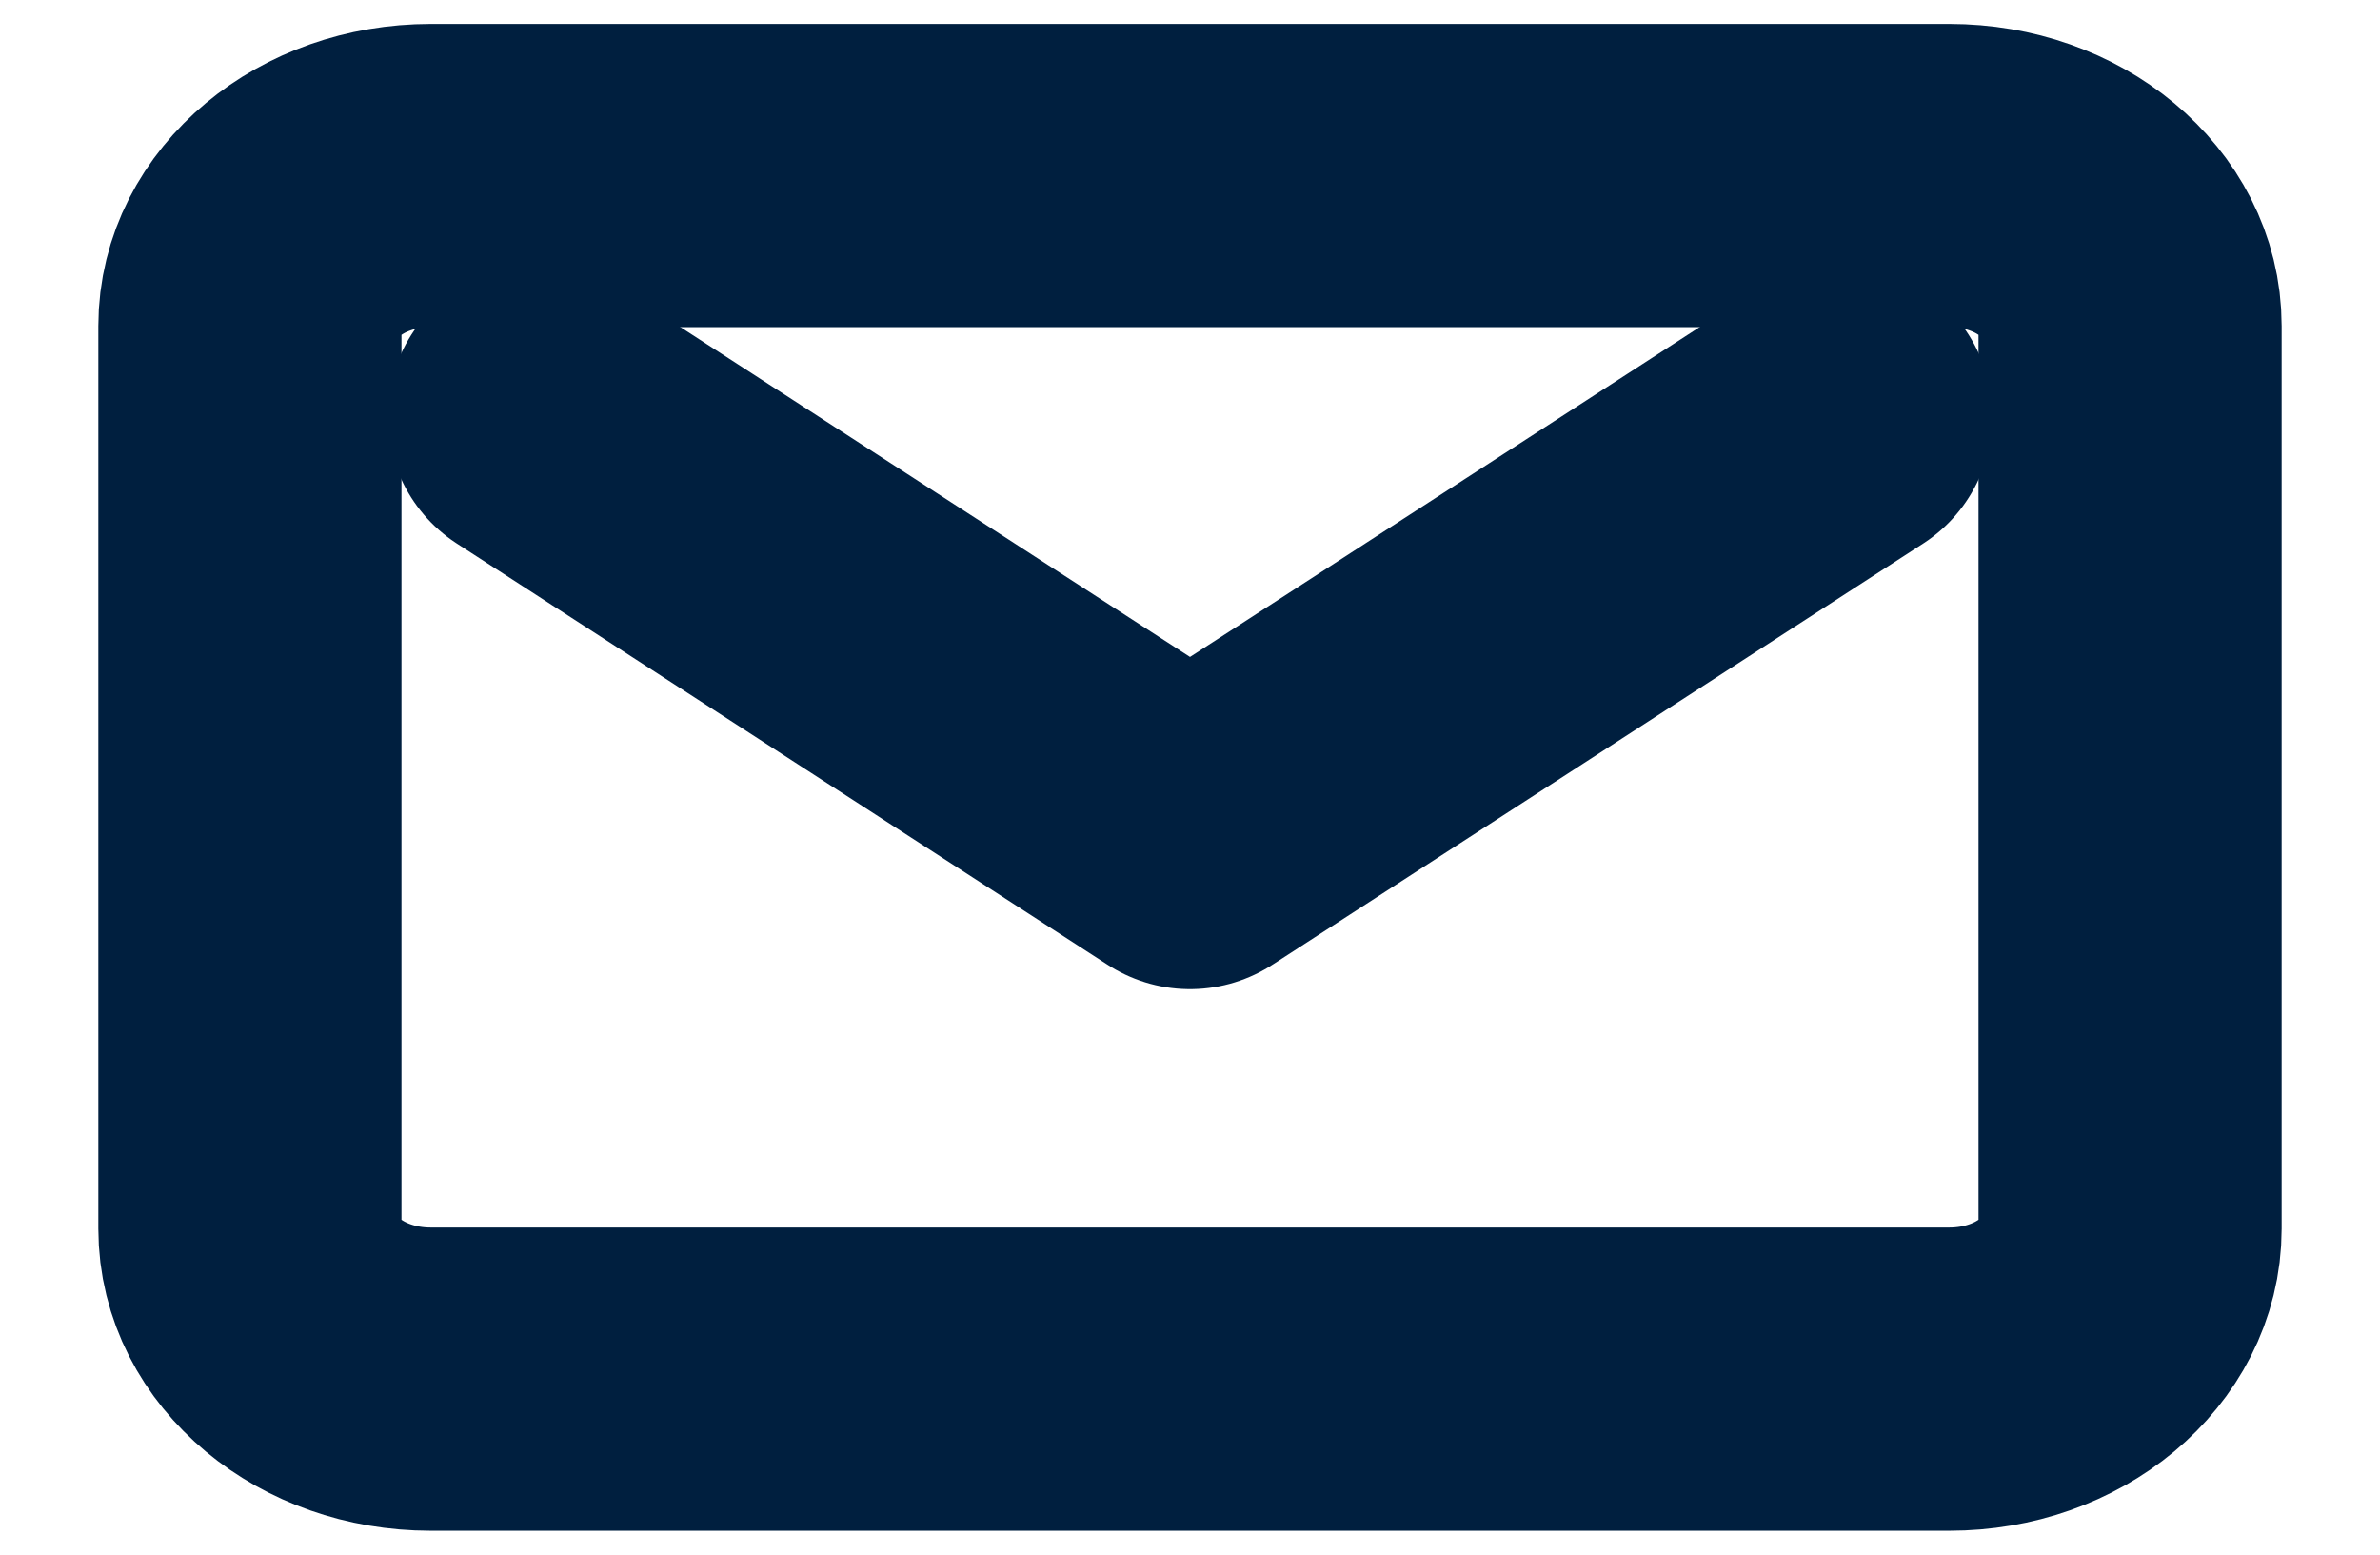
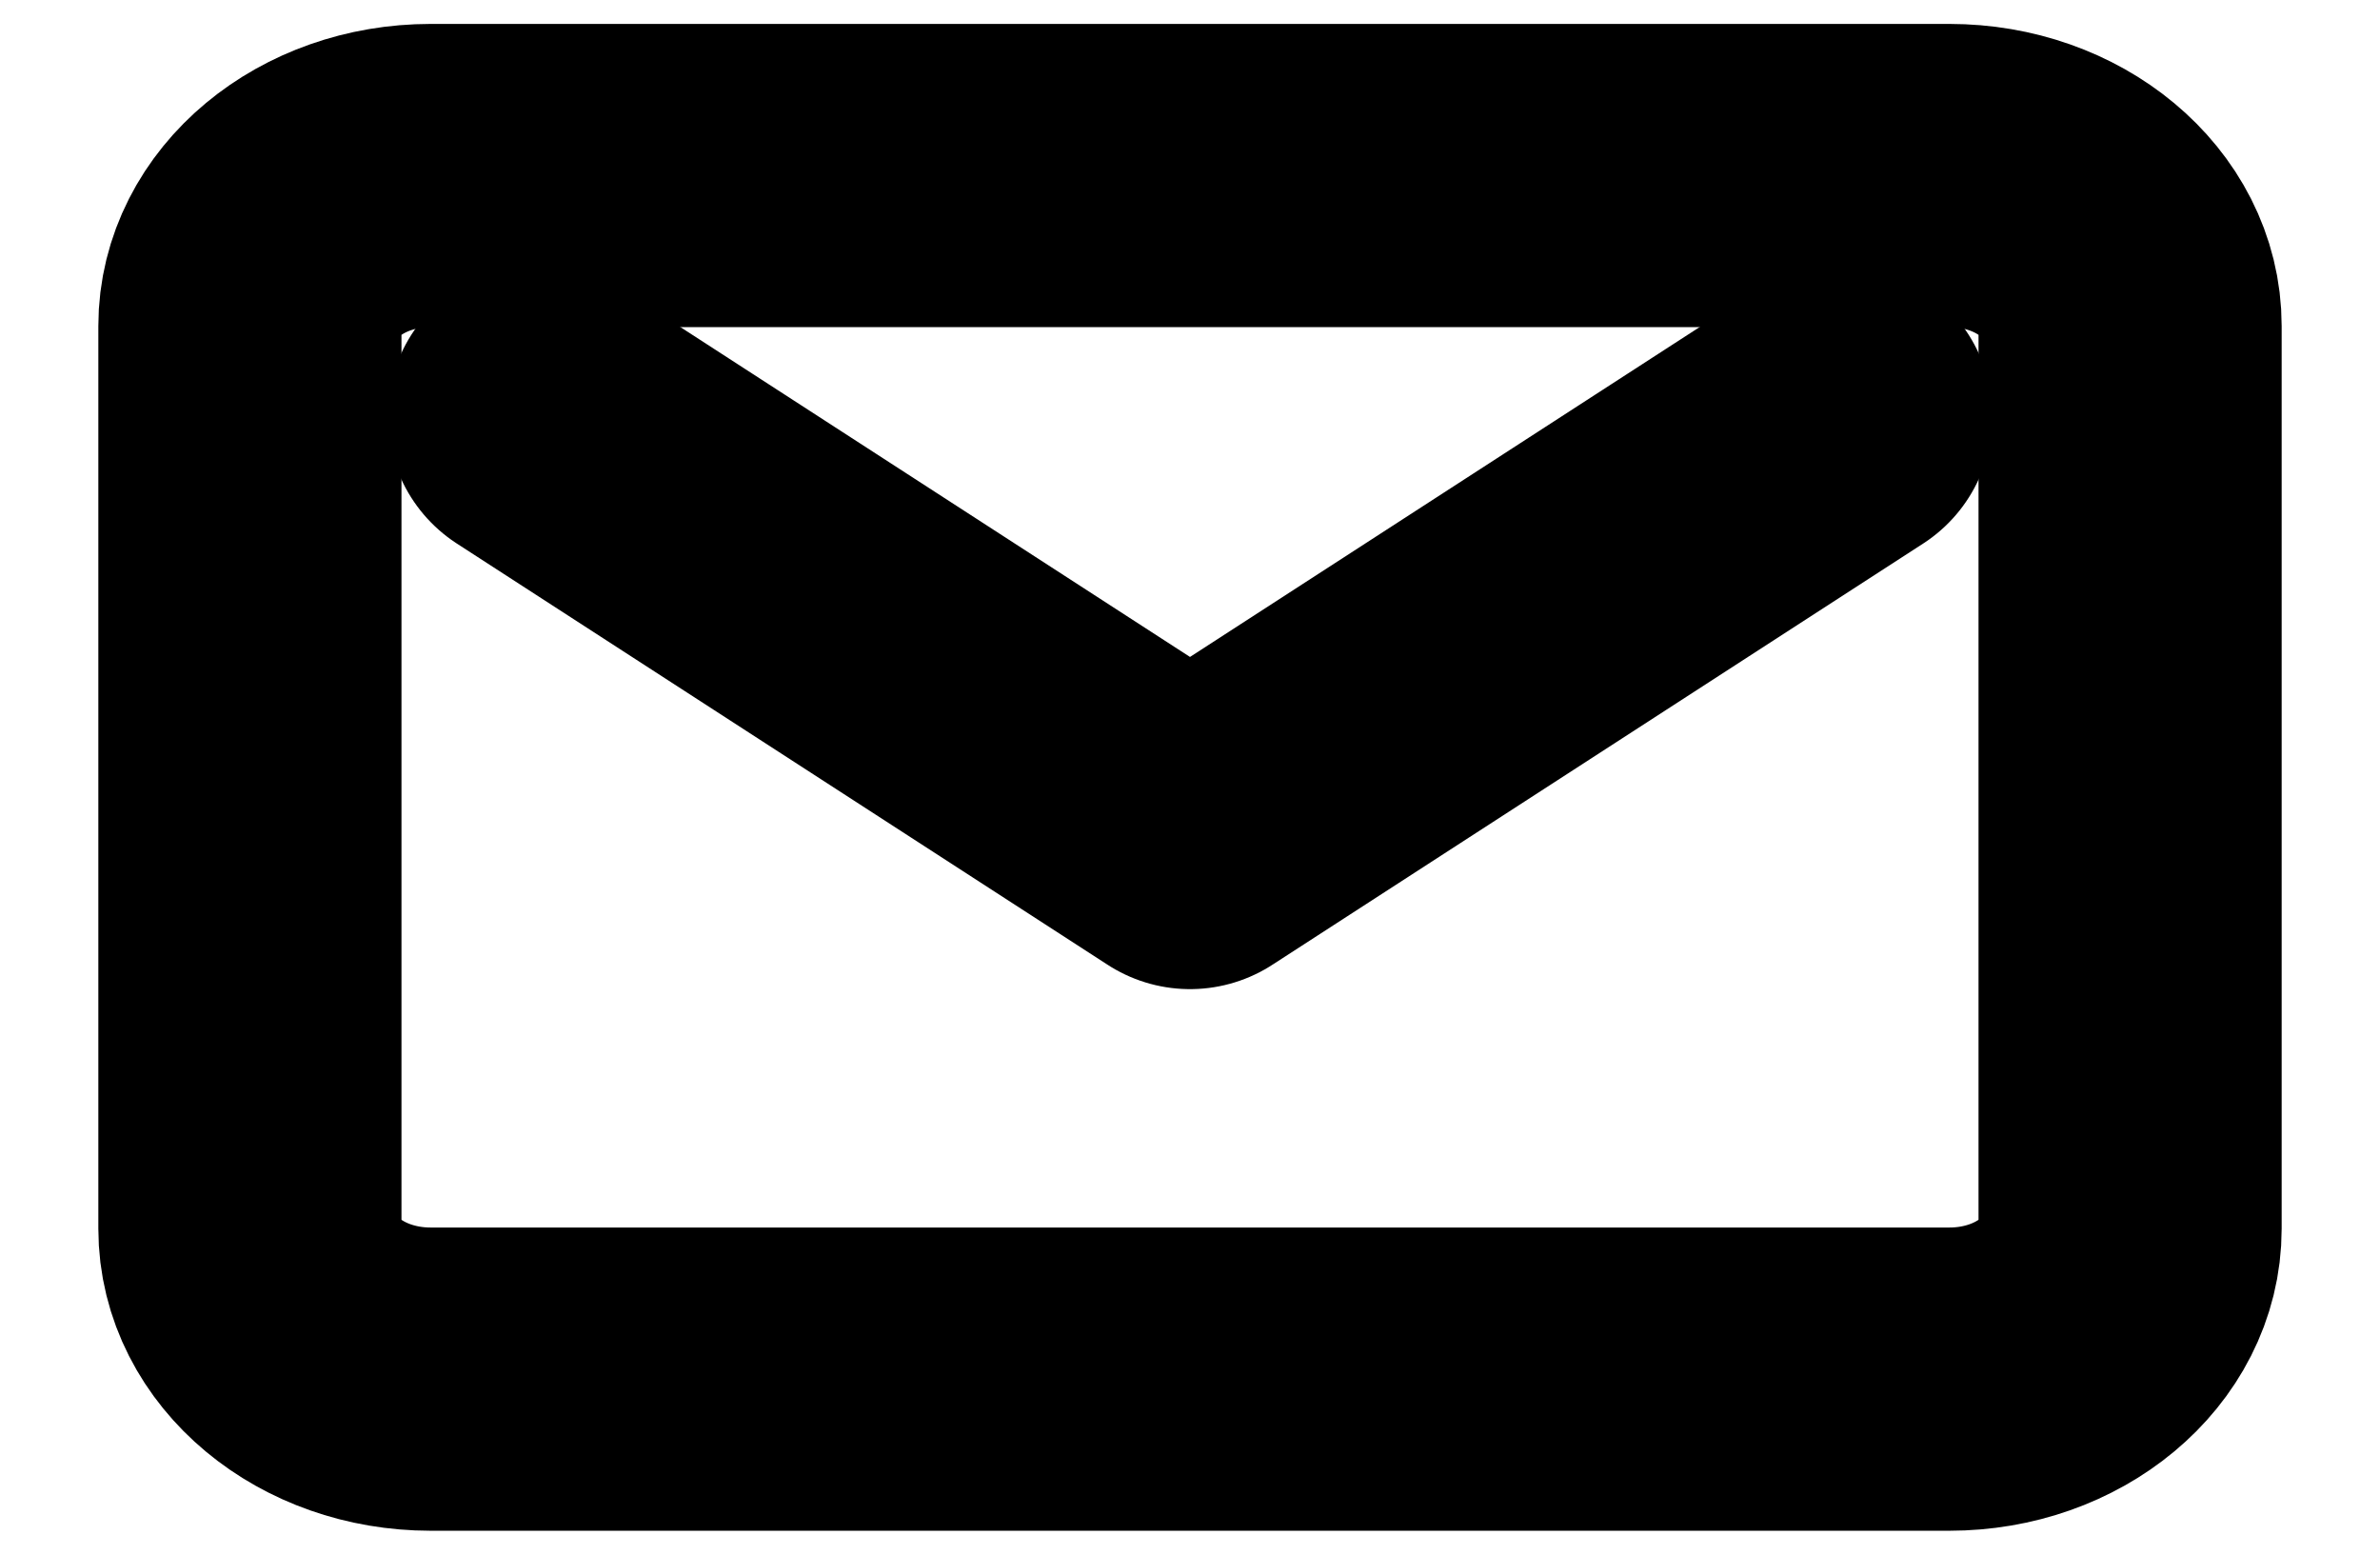
<svg xmlns="http://www.w3.org/2000/svg" width="49" height="32" viewBox="0 0 89 62" fill="none">
-   <path d="M74.788 7H14.211C10.229 7 7 9.686 7 13V49C7 52.314 10.229 55 14.211 55H74.788C78.771 55 82 52.314 82 49V13C82 9.686 78.771 7 74.788 7Z" stroke="#001F3F" stroke-width="12.092" stroke-linecap="round" stroke-linejoin="round" />
-   <path d="M18.538 16.6L44.5 33.4L70.462 16.6" stroke="#001F3F" stroke-width="12.092" stroke-linecap="round" stroke-linejoin="round" />
+   <path d="M74.788 7H14.211C10.229 7 7 9.686 7 13V49C7 52.314 10.229 55 14.211 55H74.788C78.771 55 82 52.314 82 49V13C82 9.686 78.771 7 74.788 7Z" stroke="currentColor" stroke-width="12.092" stroke-linecap="round" stroke-linejoin="round" />
+   <path d="M18.538 16.6L44.5 33.4L70.462 16.6" stroke="currentColor" stroke-width="12.092" stroke-linecap="round" stroke-linejoin="round" />
</svg>
